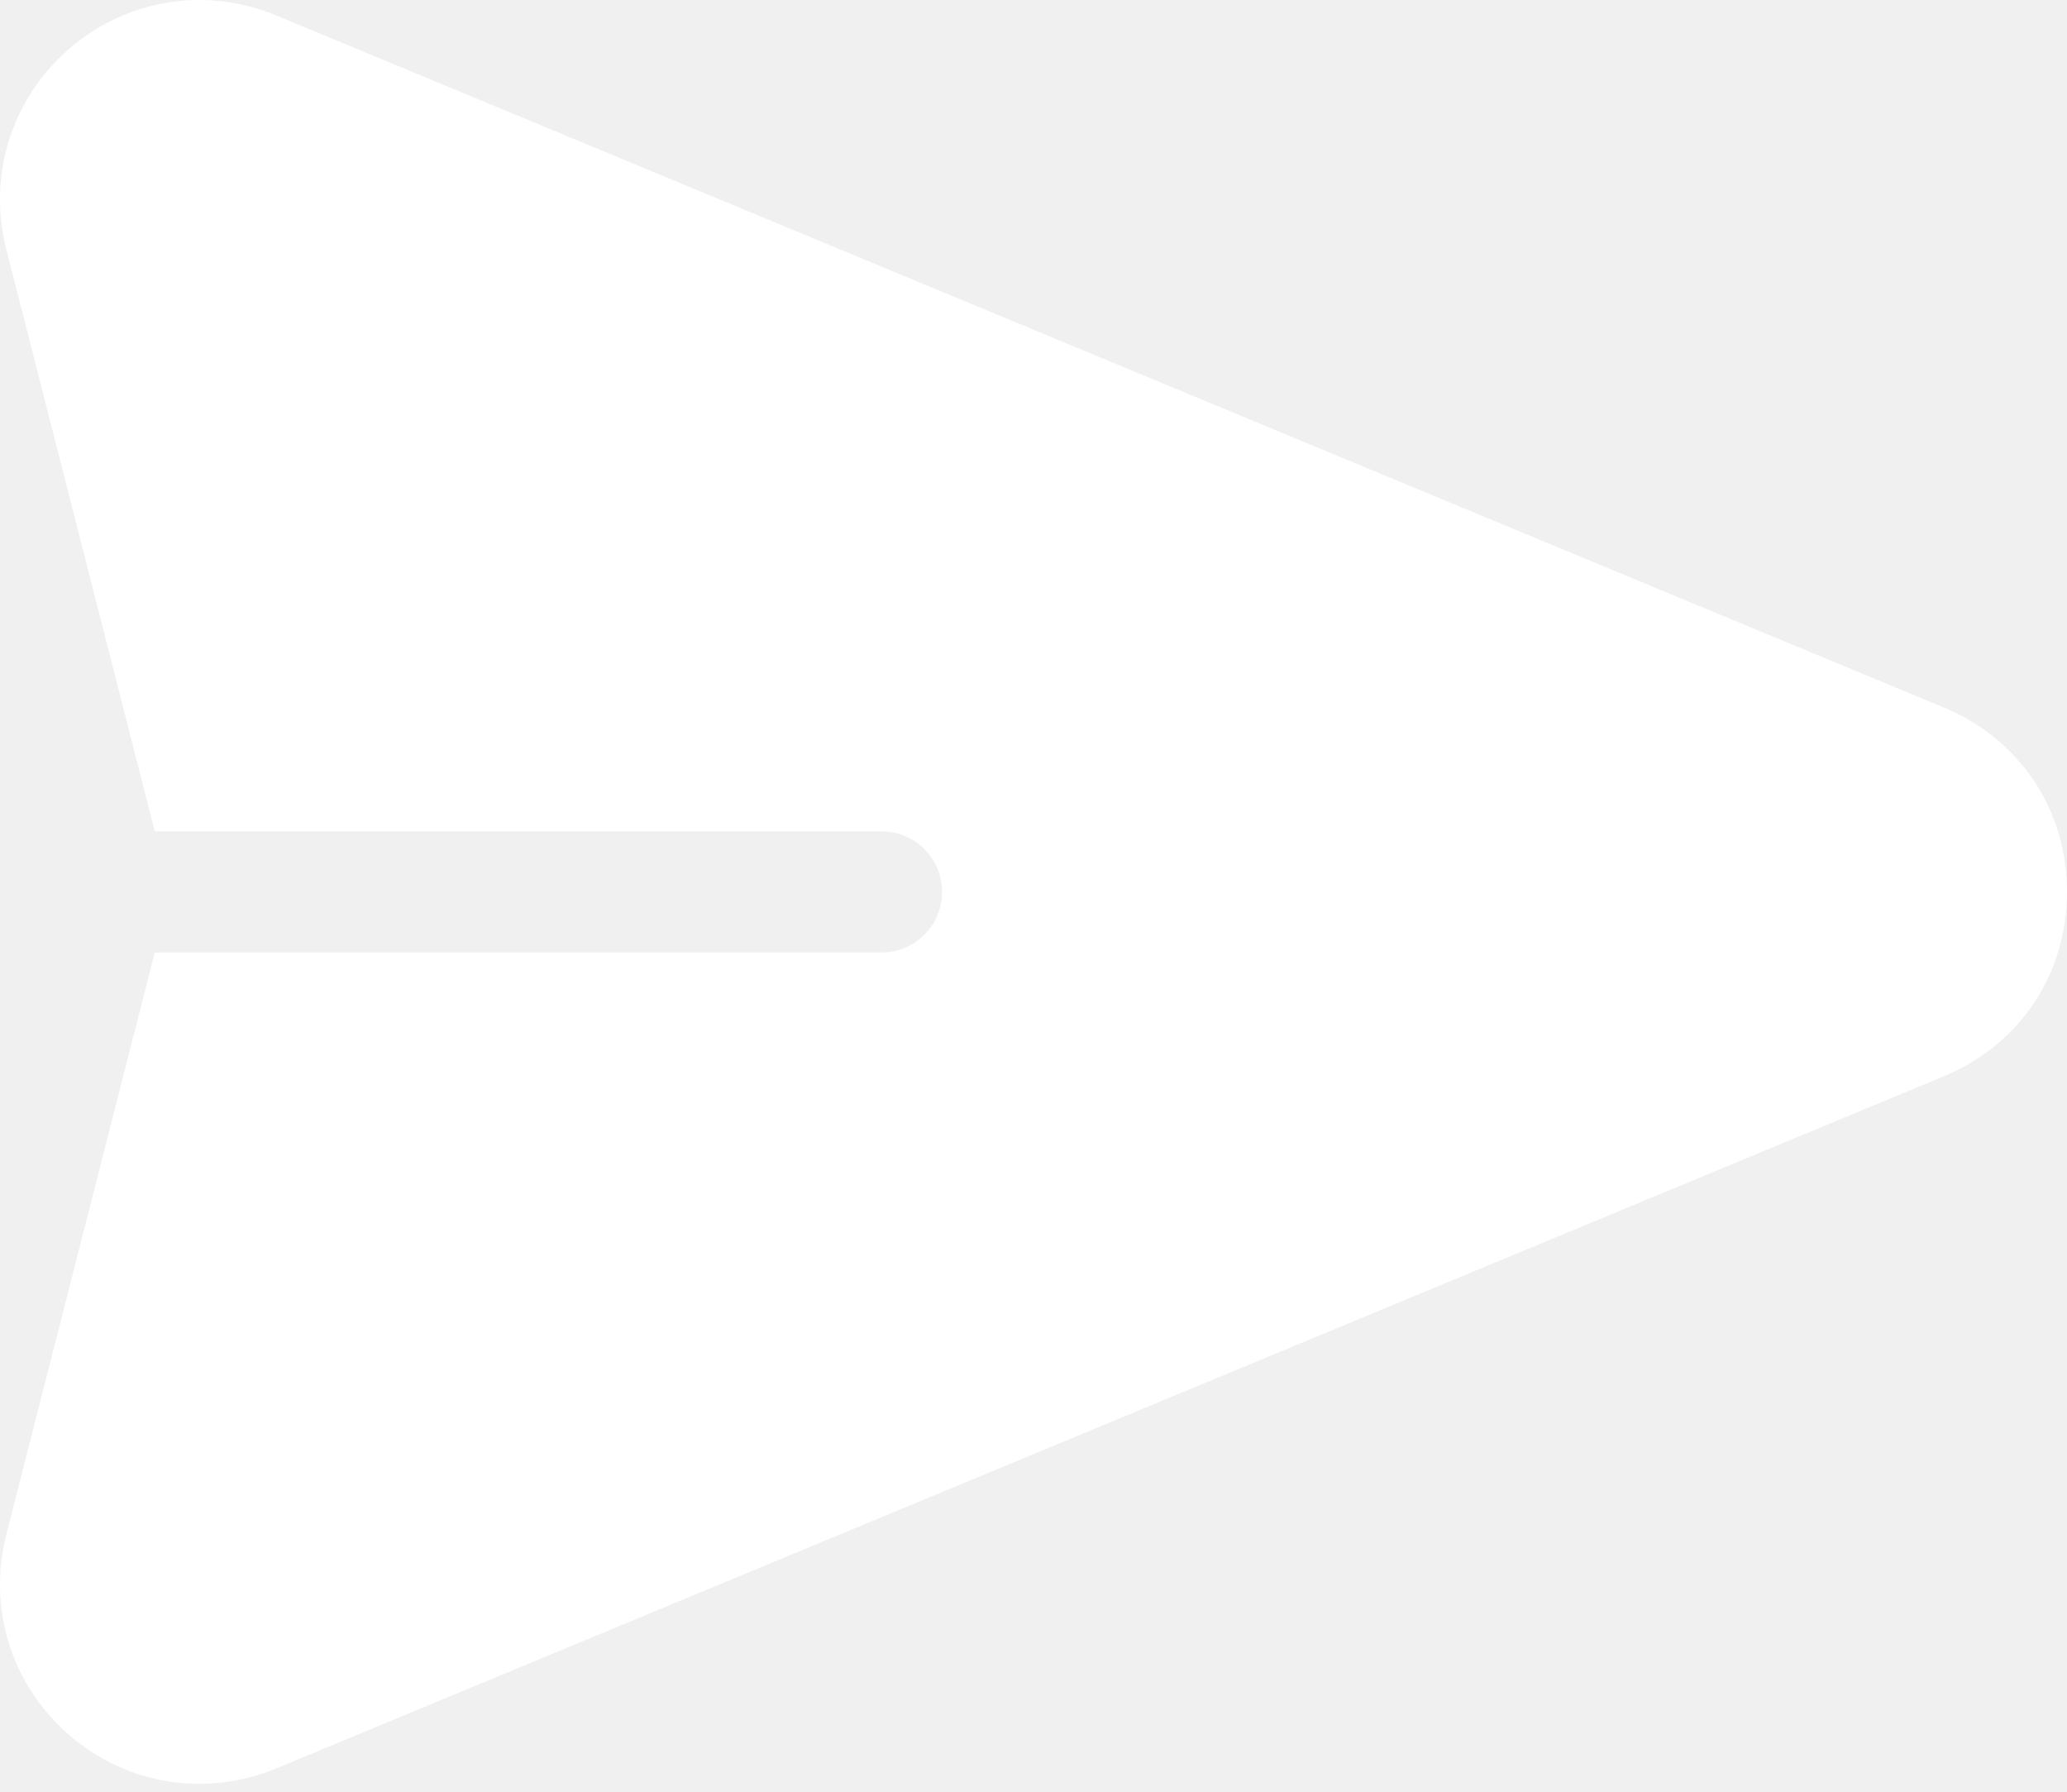
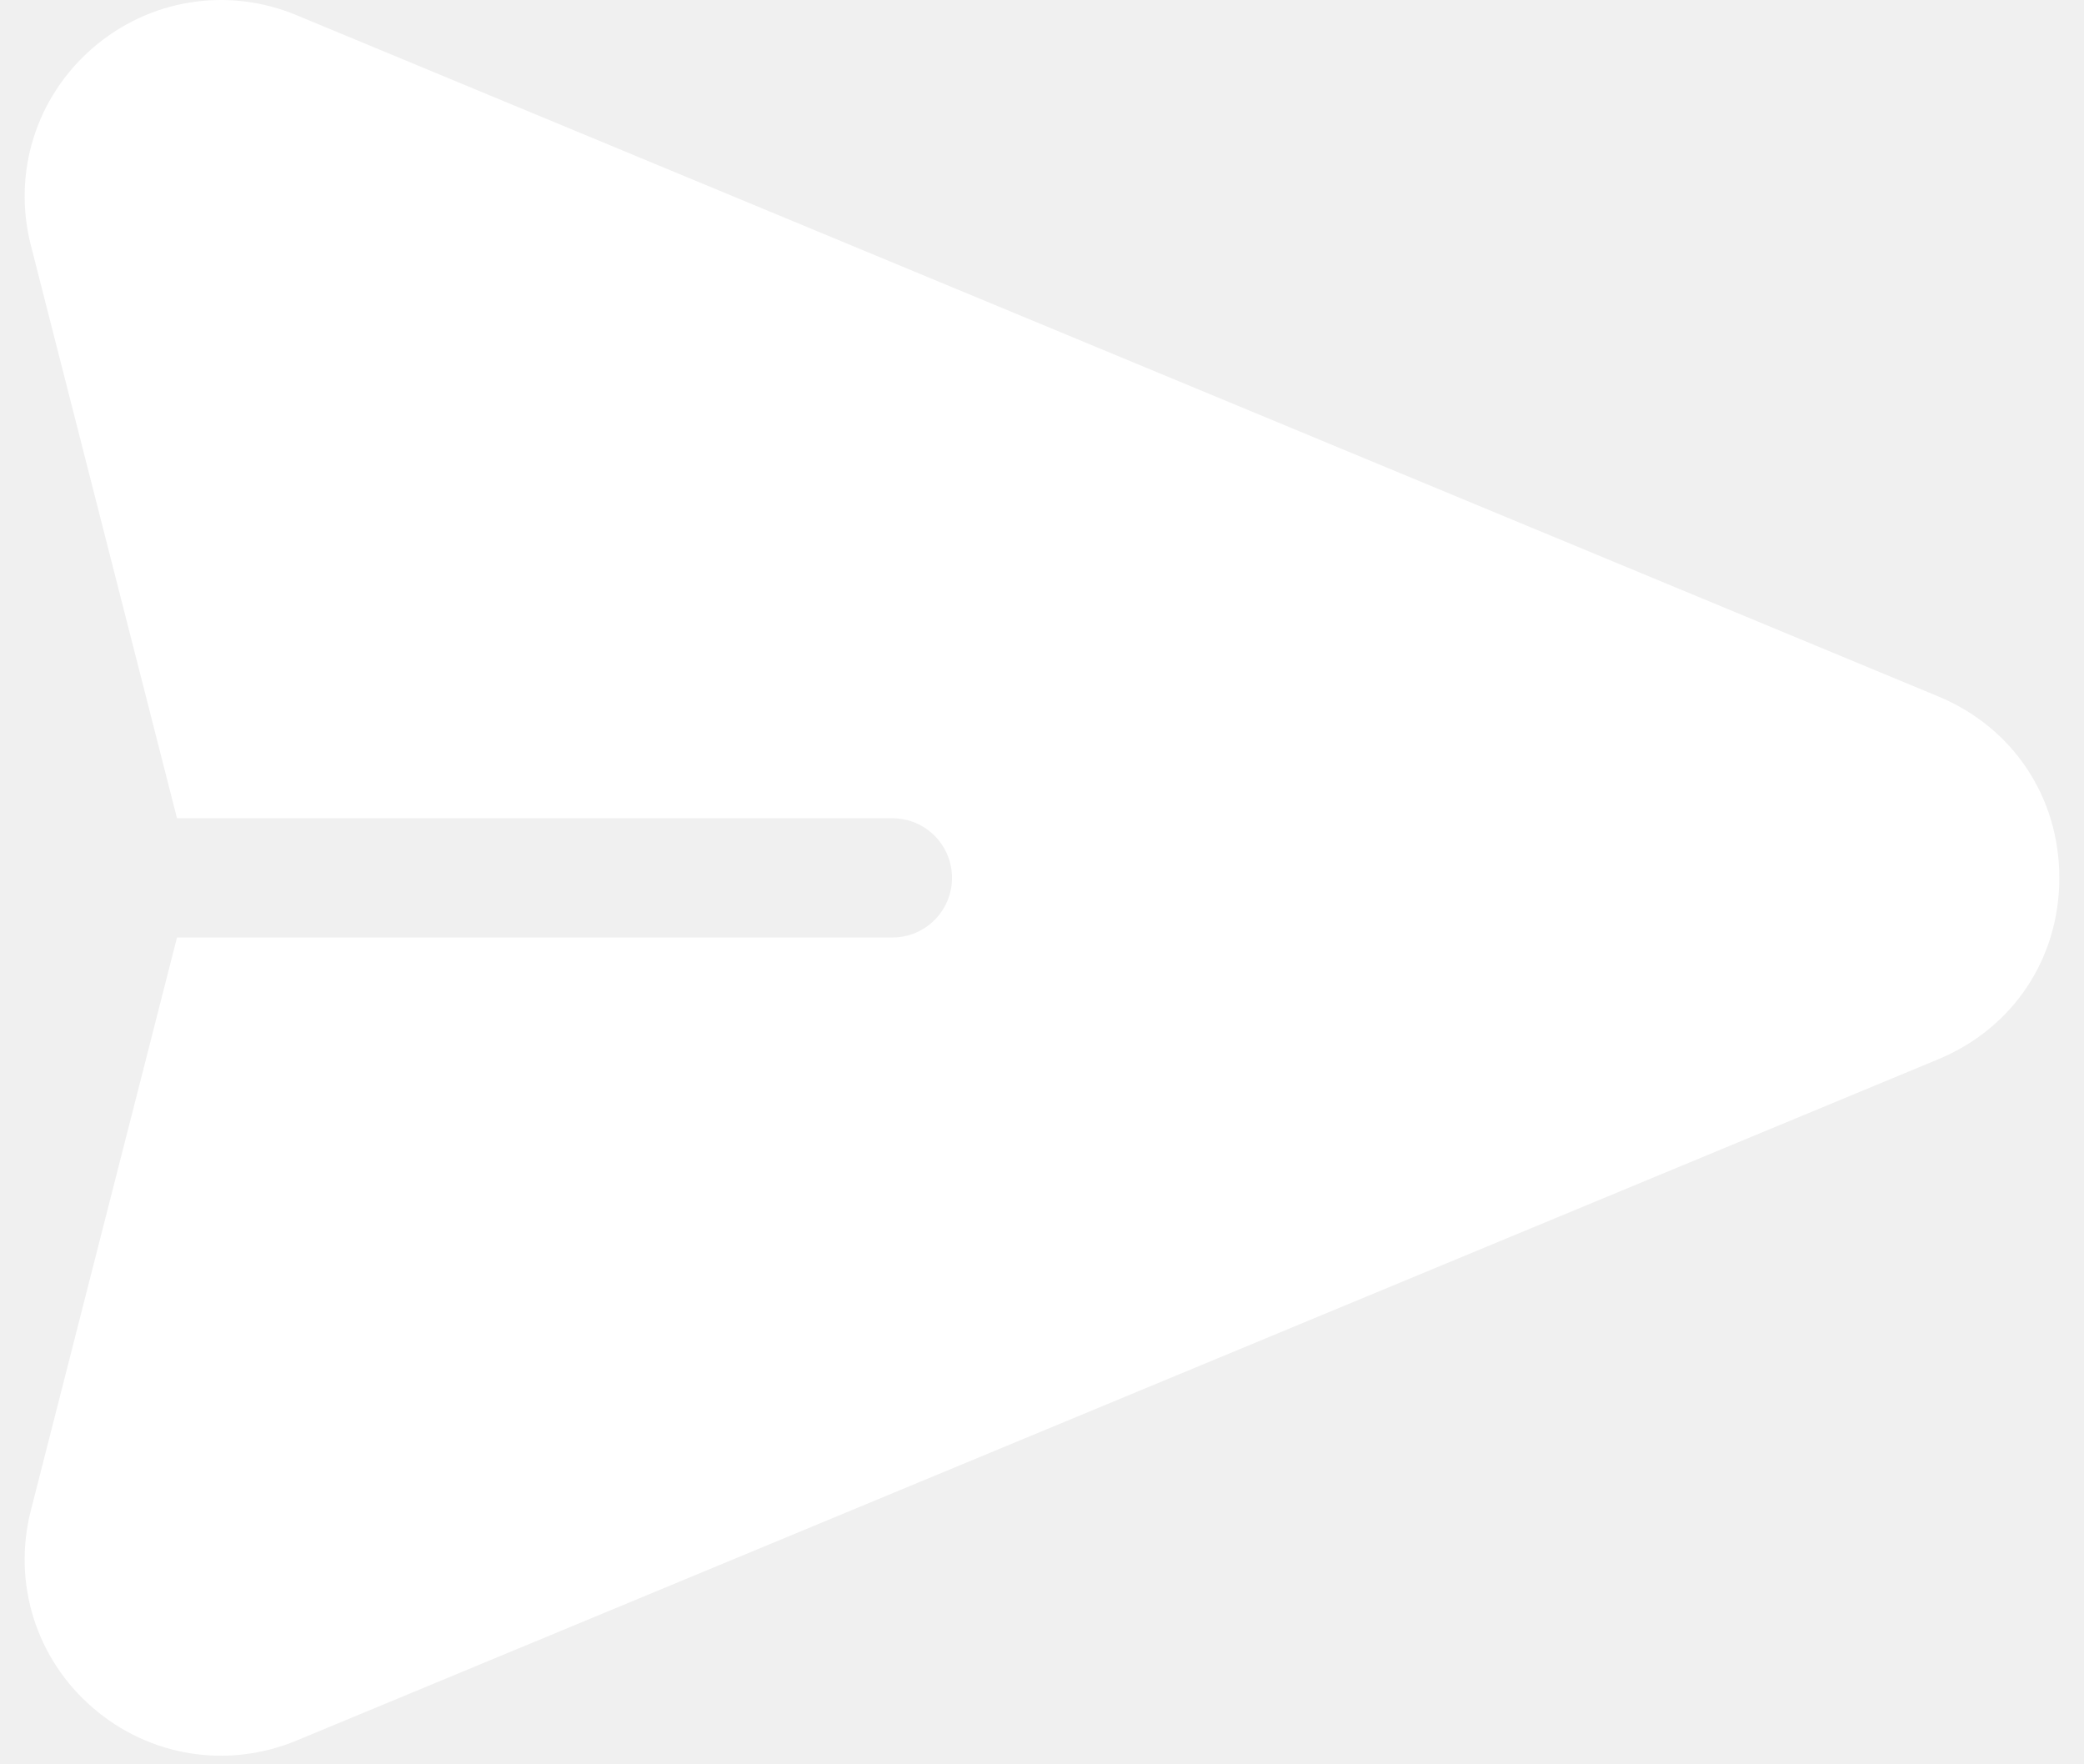
- <svg xmlns="http://www.w3.org/2000/svg" width="30" height="26" viewBox="0 0 30 26" fill="none">
+ <svg xmlns="http://www.w3.org/2000/svg" width="26" height="22" viewBox="0 0 30 26" fill="none">
  <path d="M28.213 10.267L4.009 0.224C2.989 -0.2 1.837 -0.013 1.002 0.709C0.168 1.432 -0.182 2.545 0.091 3.615L2.246 12.064H12.794C13.28 12.064 13.673 12.457 13.673 12.943C13.673 13.428 13.28 13.822 12.794 13.822H2.246L0.091 22.27C-0.182 23.34 0.167 24.454 1.002 25.176C1.839 25.901 2.991 26.084 4.009 25.662L28.213 15.618C29.315 15.161 30 14.136 30 12.943C30 11.75 29.315 10.724 28.213 10.267Z" fill="white" />
</svg>
